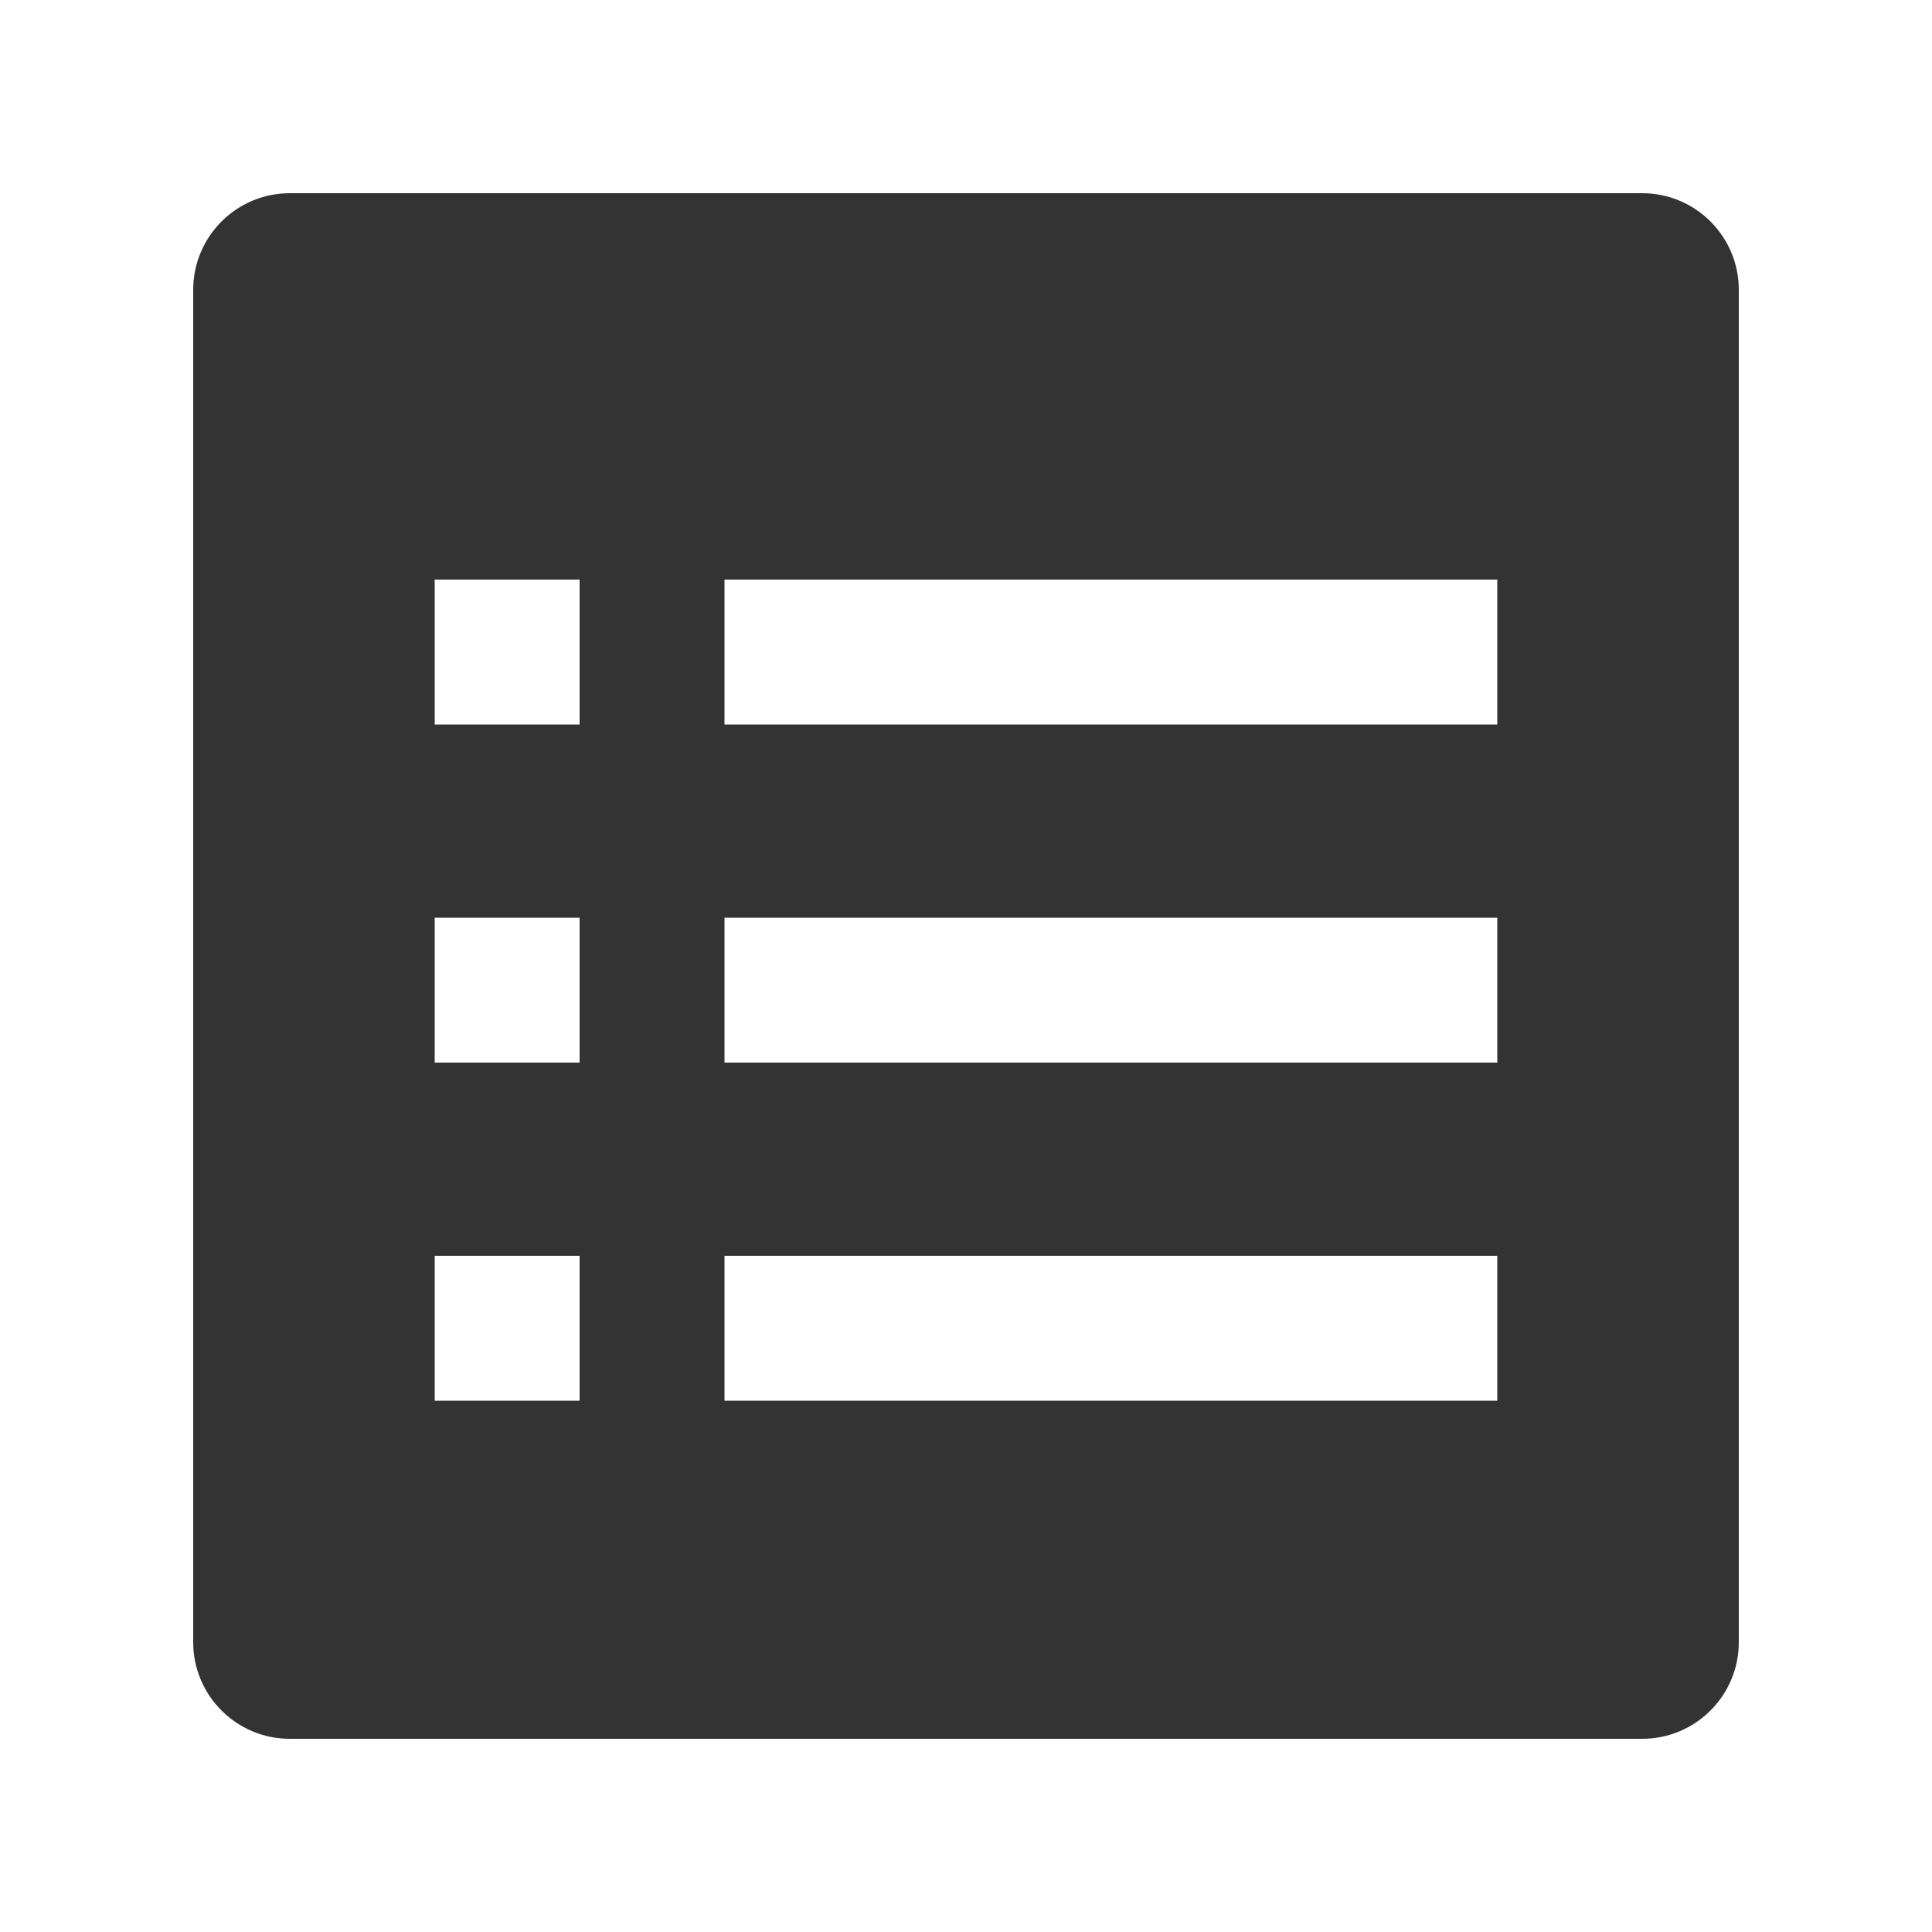
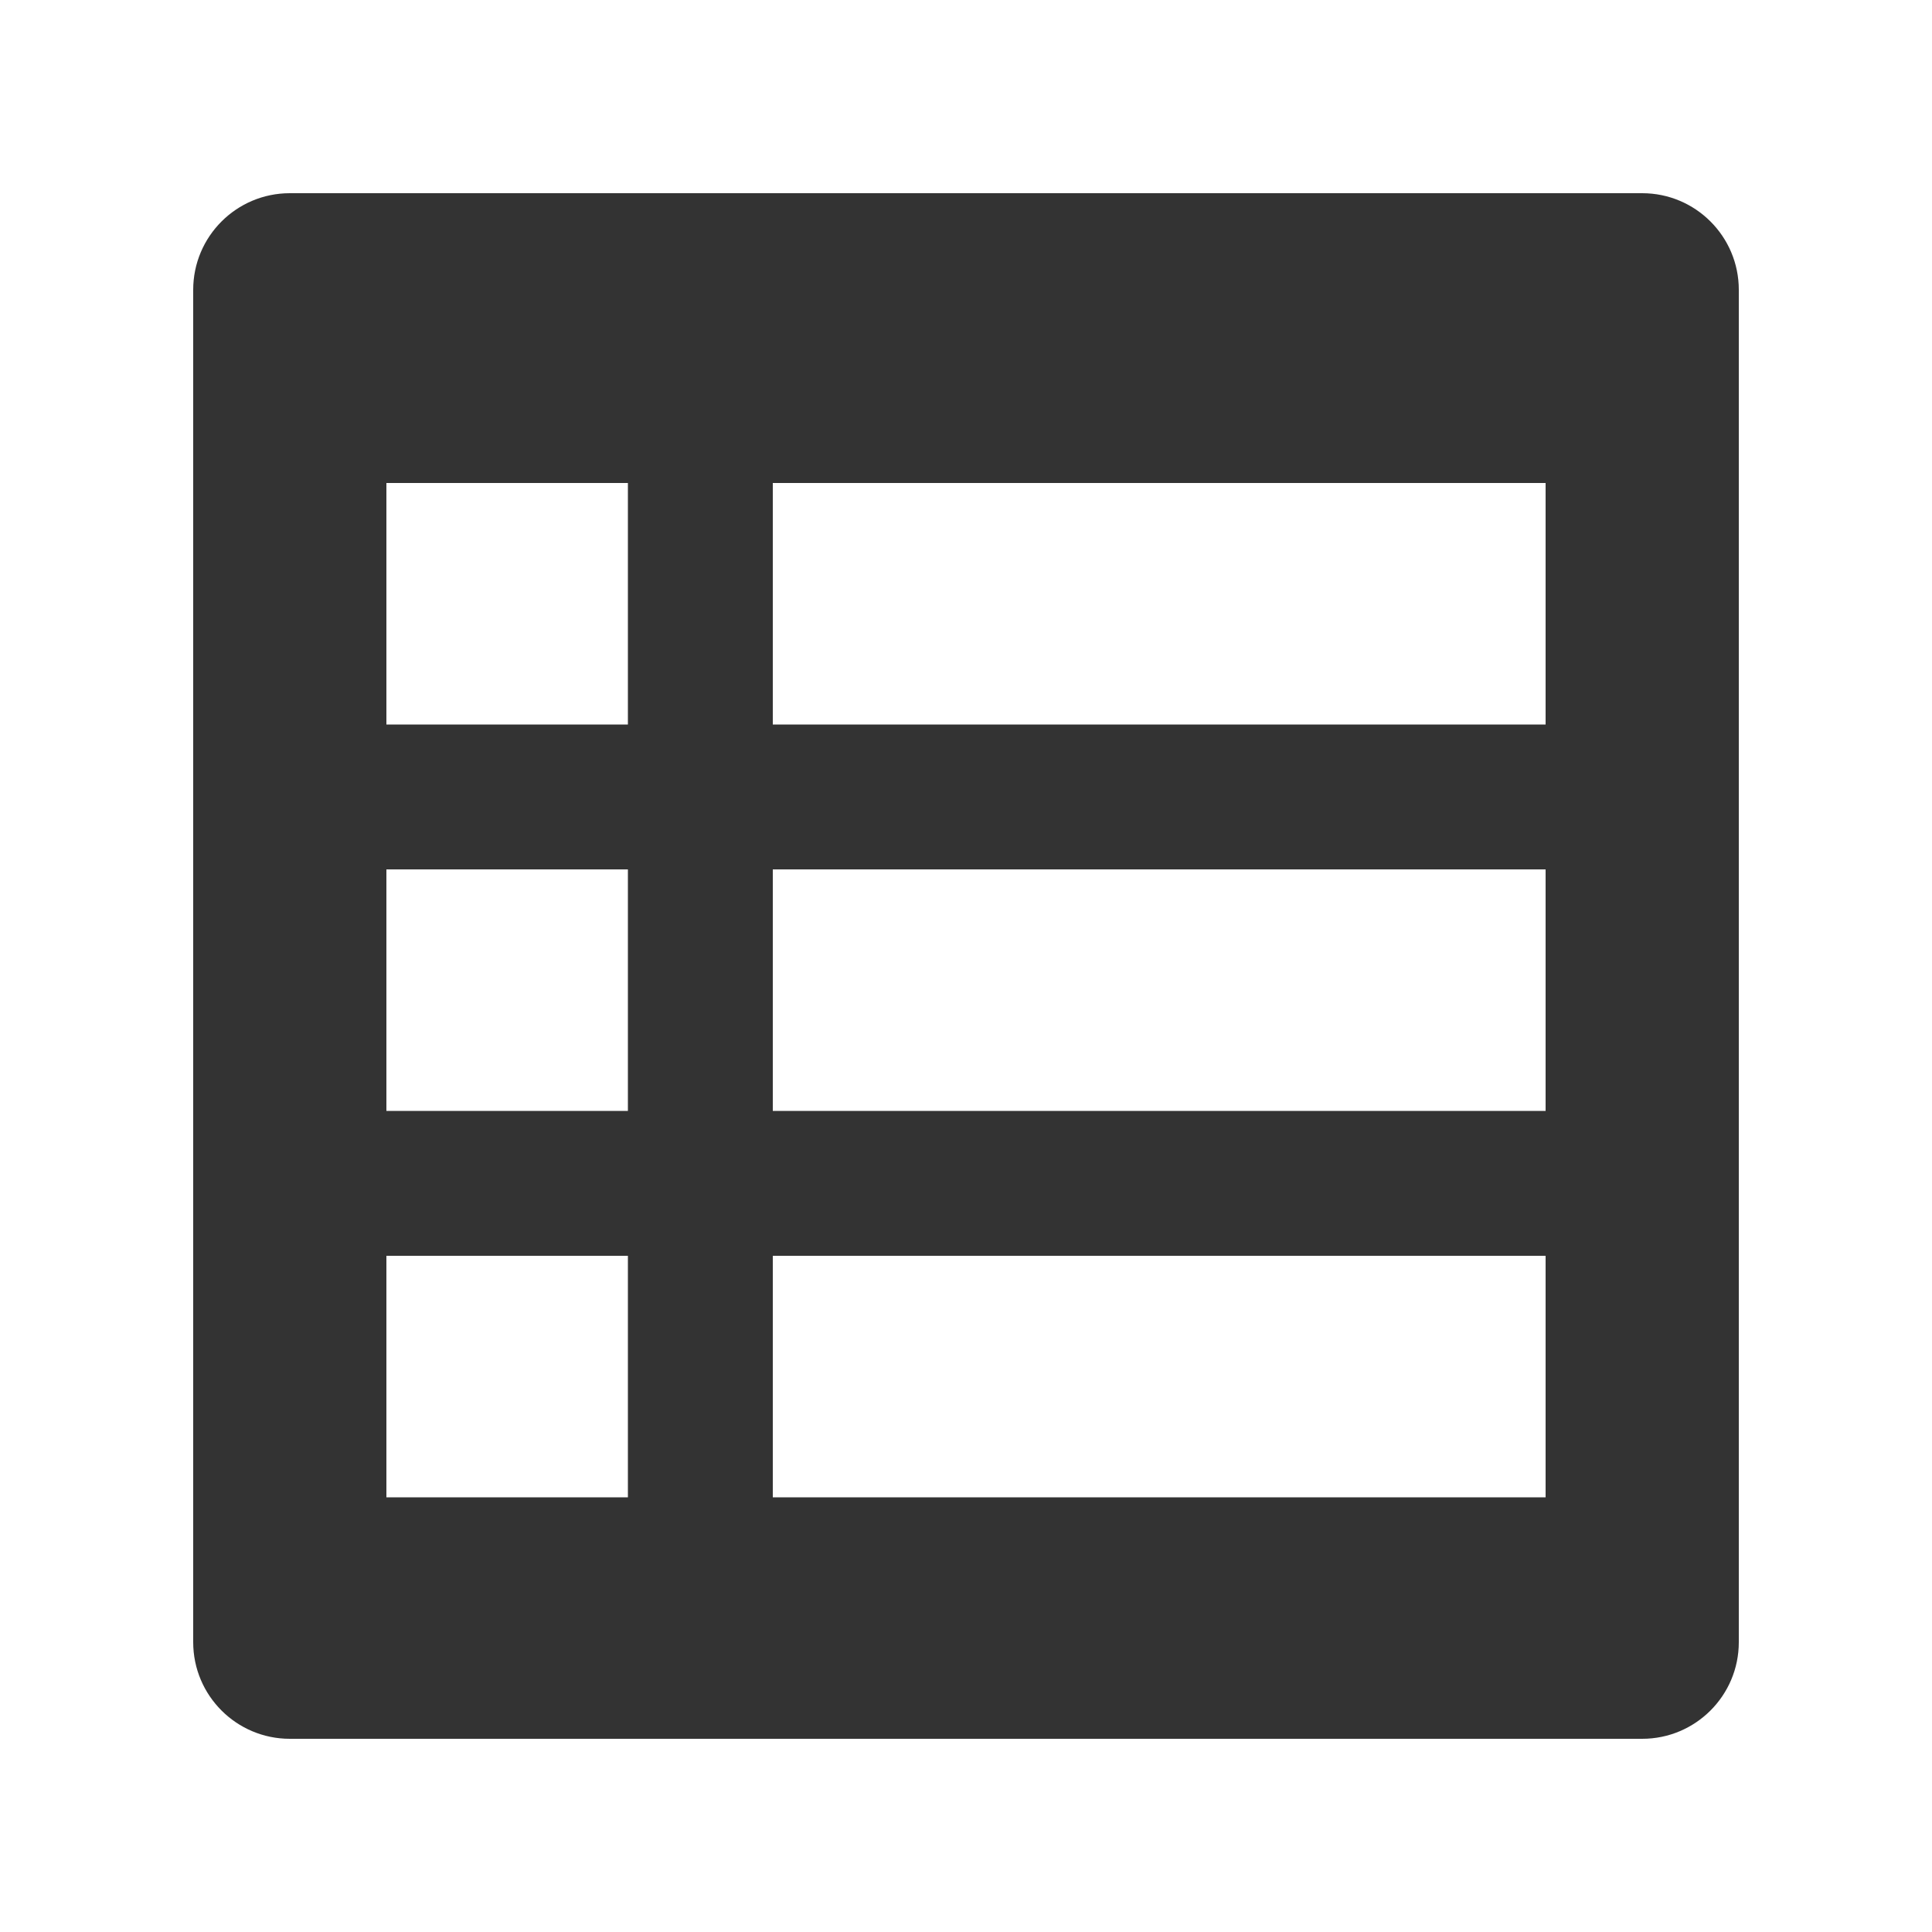
<svg xmlns="http://www.w3.org/2000/svg" width="20" height="20" viewBox="0 0 20 20" fill="none">
-   <path fill-rule="evenodd" clip-rule="evenodd" d="M2 3C2 2.448 2.448 2 3 2H17C17.552 2 18 2.448 18 3V17C18 17.552 17.552 18 17 18H3C2.448 18 2 17.552 2 17V3ZM7.5 6H15.5V7.5H7.5V6ZM15.5 9.5H7.5V11H15.5V9.5ZM7.5 13H15.5V14.5H7.5V13ZM6 6H4.5V7.5H6V6ZM4.5 9.5H6V11H4.5V9.5ZM6 13H4.5V14.5H6V13Z" fill="#333333" />
+   <path fill-rule="evenodd" clip-rule="evenodd" d="M2 3C2 2.448 2.448 2 3 2H17C17.552 2 18 2.448 18 3V17C18 17.552 17.552 18 17 18H3C2.448 18 2 17.552 2 17V3ZM8 5H16V7.5H8V5ZM16 9H8V11.5H16V9ZM8 13H16V15.5H8V13ZM6.5 5H4V7.5H6.5V5ZM4 9H6.5V11.5H4V9ZM6.5 13H4V15.5H6.5V13Z" fill="#333333" />
</svg>
